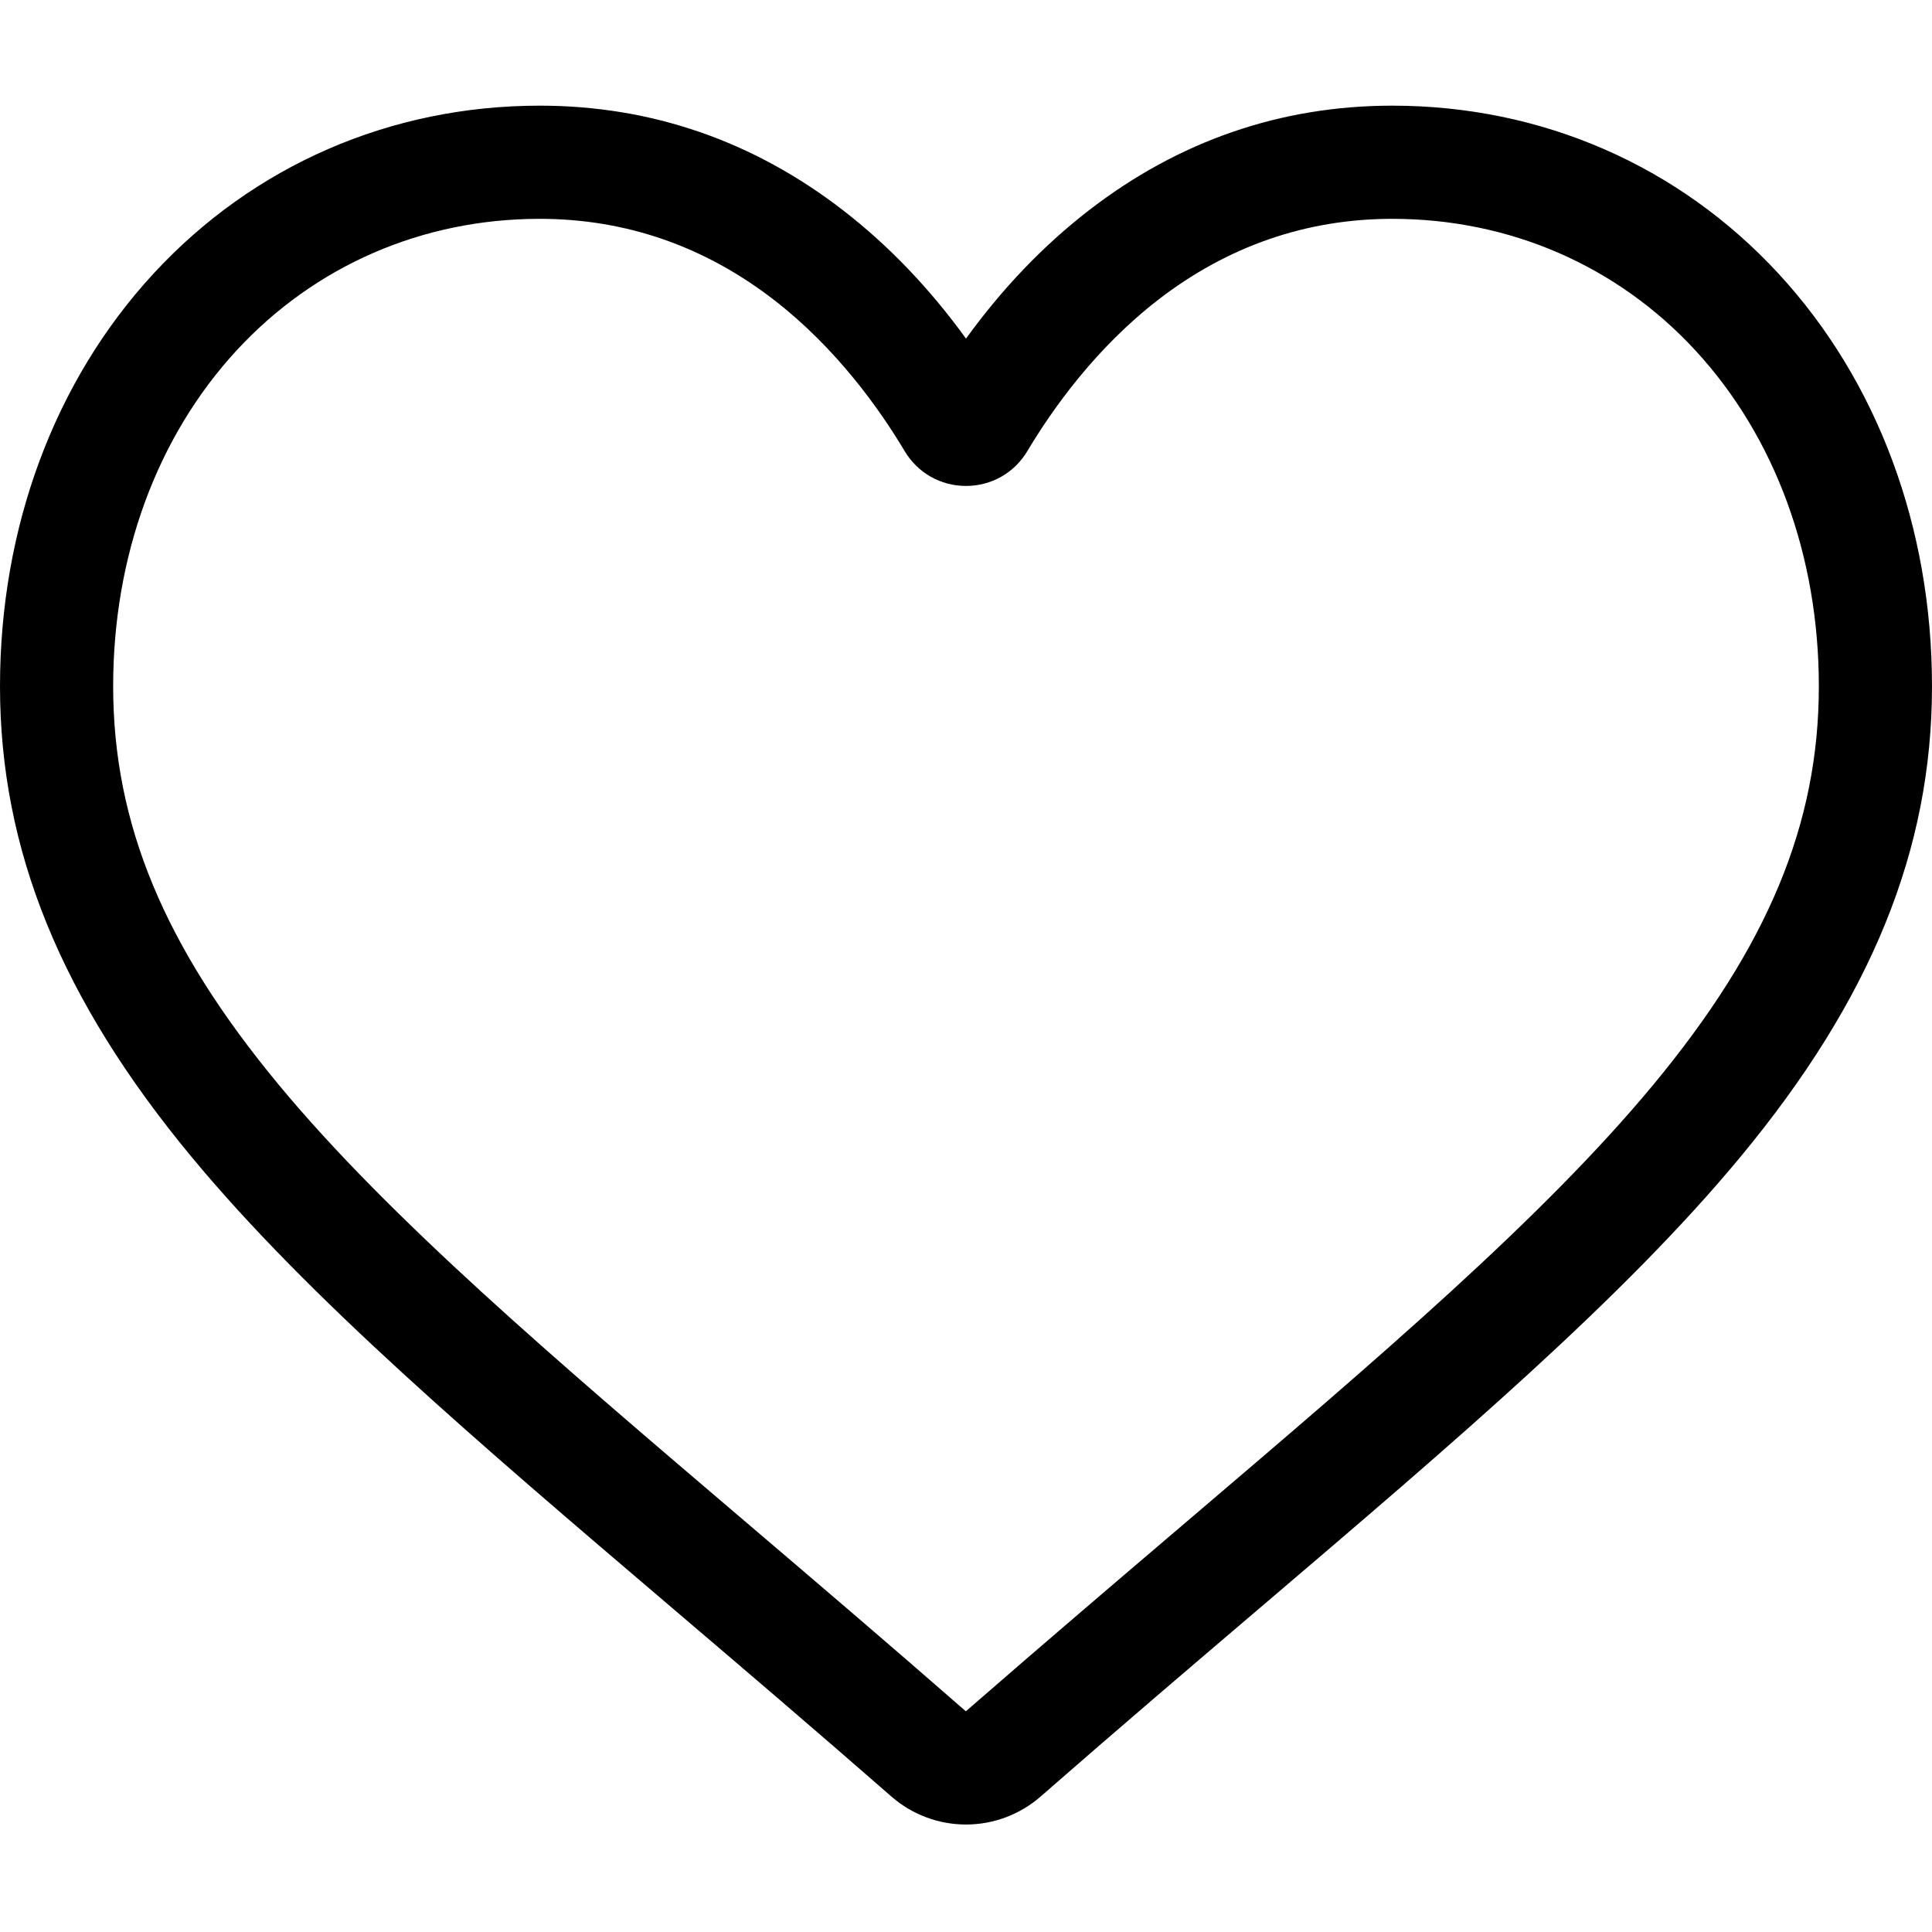
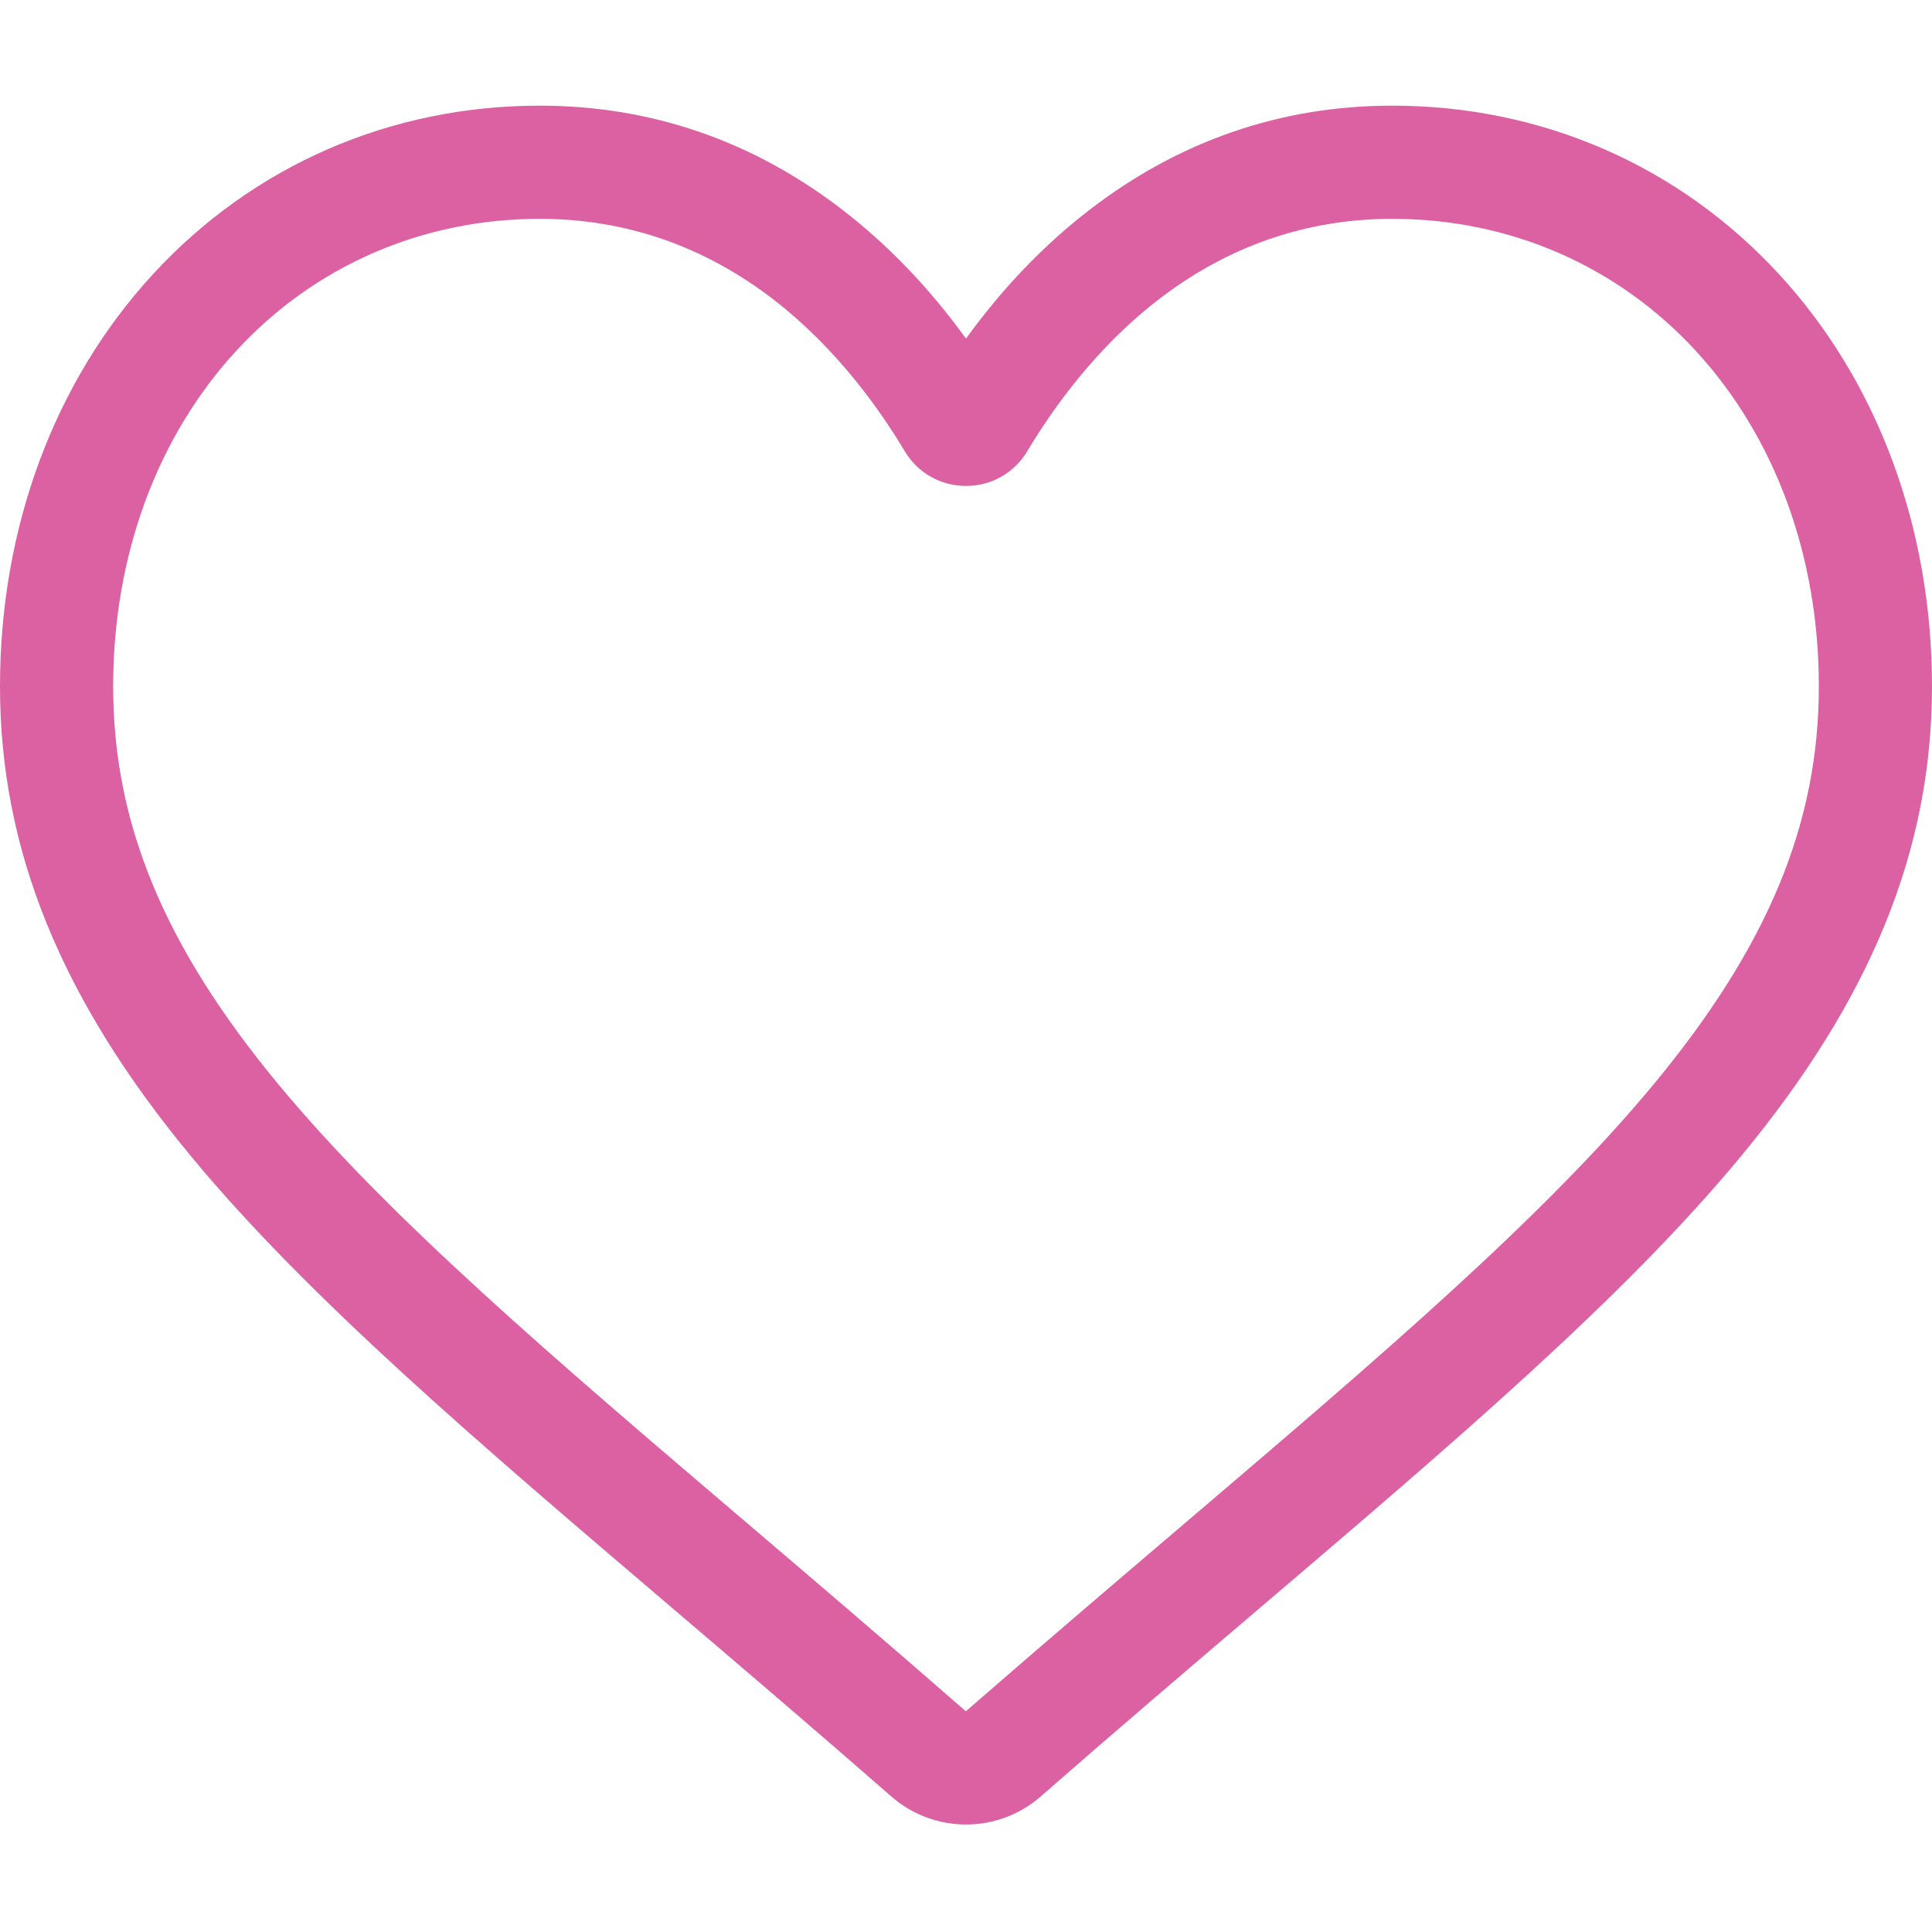
- <svg xmlns="http://www.w3.org/2000/svg" viewBox="0 -28 512.001 512">
-   <path d="m256 455.516c-7.289 0-14.316-2.641-19.793-7.438-20.684-18.086-40.625-35.082-58.219-50.074l-.09-.078c-51.582-43.957-96.125-81.918-127.117-119.312-34.645-41.805-50.781-81.441-50.781-124.742 0-42.07 14.426-80.883 40.617-109.293 26.504-28.746 62.871-44.578 102.414-44.578 29.555 0 56.621 9.344 80.445 27.77 12.023 9.301 22.922 20.684 32.523 33.961 9.605-13.277 20.5-24.66 32.527-33.961 23.824-18.426 50.891-27.77 80.445-27.77 39.539 0 75.91 15.832 102.414 44.578 26.191 28.41 40.613 67.223 40.613 109.293 0 43.301-16.133 82.938-50.777 124.738-30.992 37.398-75.531 75.355-127.105 119.309-17.625 15.016-37.598 32.039-58.328 50.168-5.473 4.789-12.504 7.43-19.789 7.43zm-112.969-425.523c-31.066 0-59.605 12.398-80.367 34.914-21.07 22.855-32.676 54.449-32.676 88.965 0 36.418 13.535 68.988 43.883 105.605 29.332 35.395 72.961 72.574 123.477 115.625l.094.078c17.66 15.051 37.68 32.113 58.516 50.332 20.961-18.254 41.012-35.344 58.707-50.418 50.512-43.051 94.137-80.223 123.469-115.617 30.344-36.617 43.879-69.188 43.879-105.605 0-34.516-11.605-66.109-32.676-88.965-20.758-22.516-49.301-34.914-80.363-34.914-22.758 0-43.652 7.234-62.102 21.5-16.441 12.719-27.895 28.797-34.609 40.047-3.453 5.785-9.531 9.238-16.262 9.238s-12.809-3.453-16.262-9.238c-6.711-11.25-18.164-27.328-34.609-40.047-18.449-14.266-39.344-21.5-62.098-21.5zm0 0" />
+ <svg xmlns="http://www.w3.org/2000/svg" viewBox="0 -28 512.001 512" version="1.1" id="svg4">
+   <defs id="defs8" />
+   <path d="m256 455.516c-7.289 0-14.316-2.641-19.793-7.438-20.684-18.086-40.625-35.082-58.219-50.074l-.09-.078c-51.582-43.957-96.125-81.918-127.117-119.312-34.645-41.805-50.781-81.441-50.781-124.742 0-42.07 14.426-80.883 40.617-109.293 26.504-28.746 62.871-44.578 102.414-44.578 29.555 0 56.621 9.344 80.445 27.77 12.023 9.301 22.922 20.684 32.523 33.961 9.605-13.277 20.5-24.66 32.527-33.961 23.824-18.426 50.891-27.77 80.445-27.77 39.539 0 75.91 15.832 102.414 44.578 26.191 28.41 40.613 67.223 40.613 109.293 0 43.301-16.133 82.938-50.777 124.738-30.992 37.398-75.531 75.355-127.105 119.309-17.625 15.016-37.598 32.039-58.328 50.168-5.473 4.789-12.504 7.43-19.789 7.43zm-112.969-425.523c-31.066 0-59.605 12.398-80.367 34.914-21.07 22.855-32.676 54.449-32.676 88.965 0 36.418 13.535 68.988 43.883 105.605 29.332 35.395 72.961 72.574 123.477 115.625l.094.078c17.66 15.051 37.68 32.113 58.516 50.332 20.961-18.254 41.012-35.344 58.707-50.418 50.512-43.051 94.137-80.223 123.469-115.617 30.344-36.617 43.879-69.188 43.879-105.605 0-34.516-11.605-66.109-32.676-88.965-20.758-22.516-49.301-34.914-80.363-34.914-22.758 0-43.652 7.234-62.102 21.5-16.441 12.719-27.895 28.797-34.609 40.047-3.453 5.785-9.531 9.238-16.262 9.238s-12.809-3.453-16.262-9.238c-6.711-11.25-18.164-27.328-34.609-40.047-18.449-14.266-39.344-21.5-62.098-21.5zm0 0" id="path2" style="stroke:none;stroke-opacity:1;fill:#db61a2;fill-opacity:1" />
</svg>
